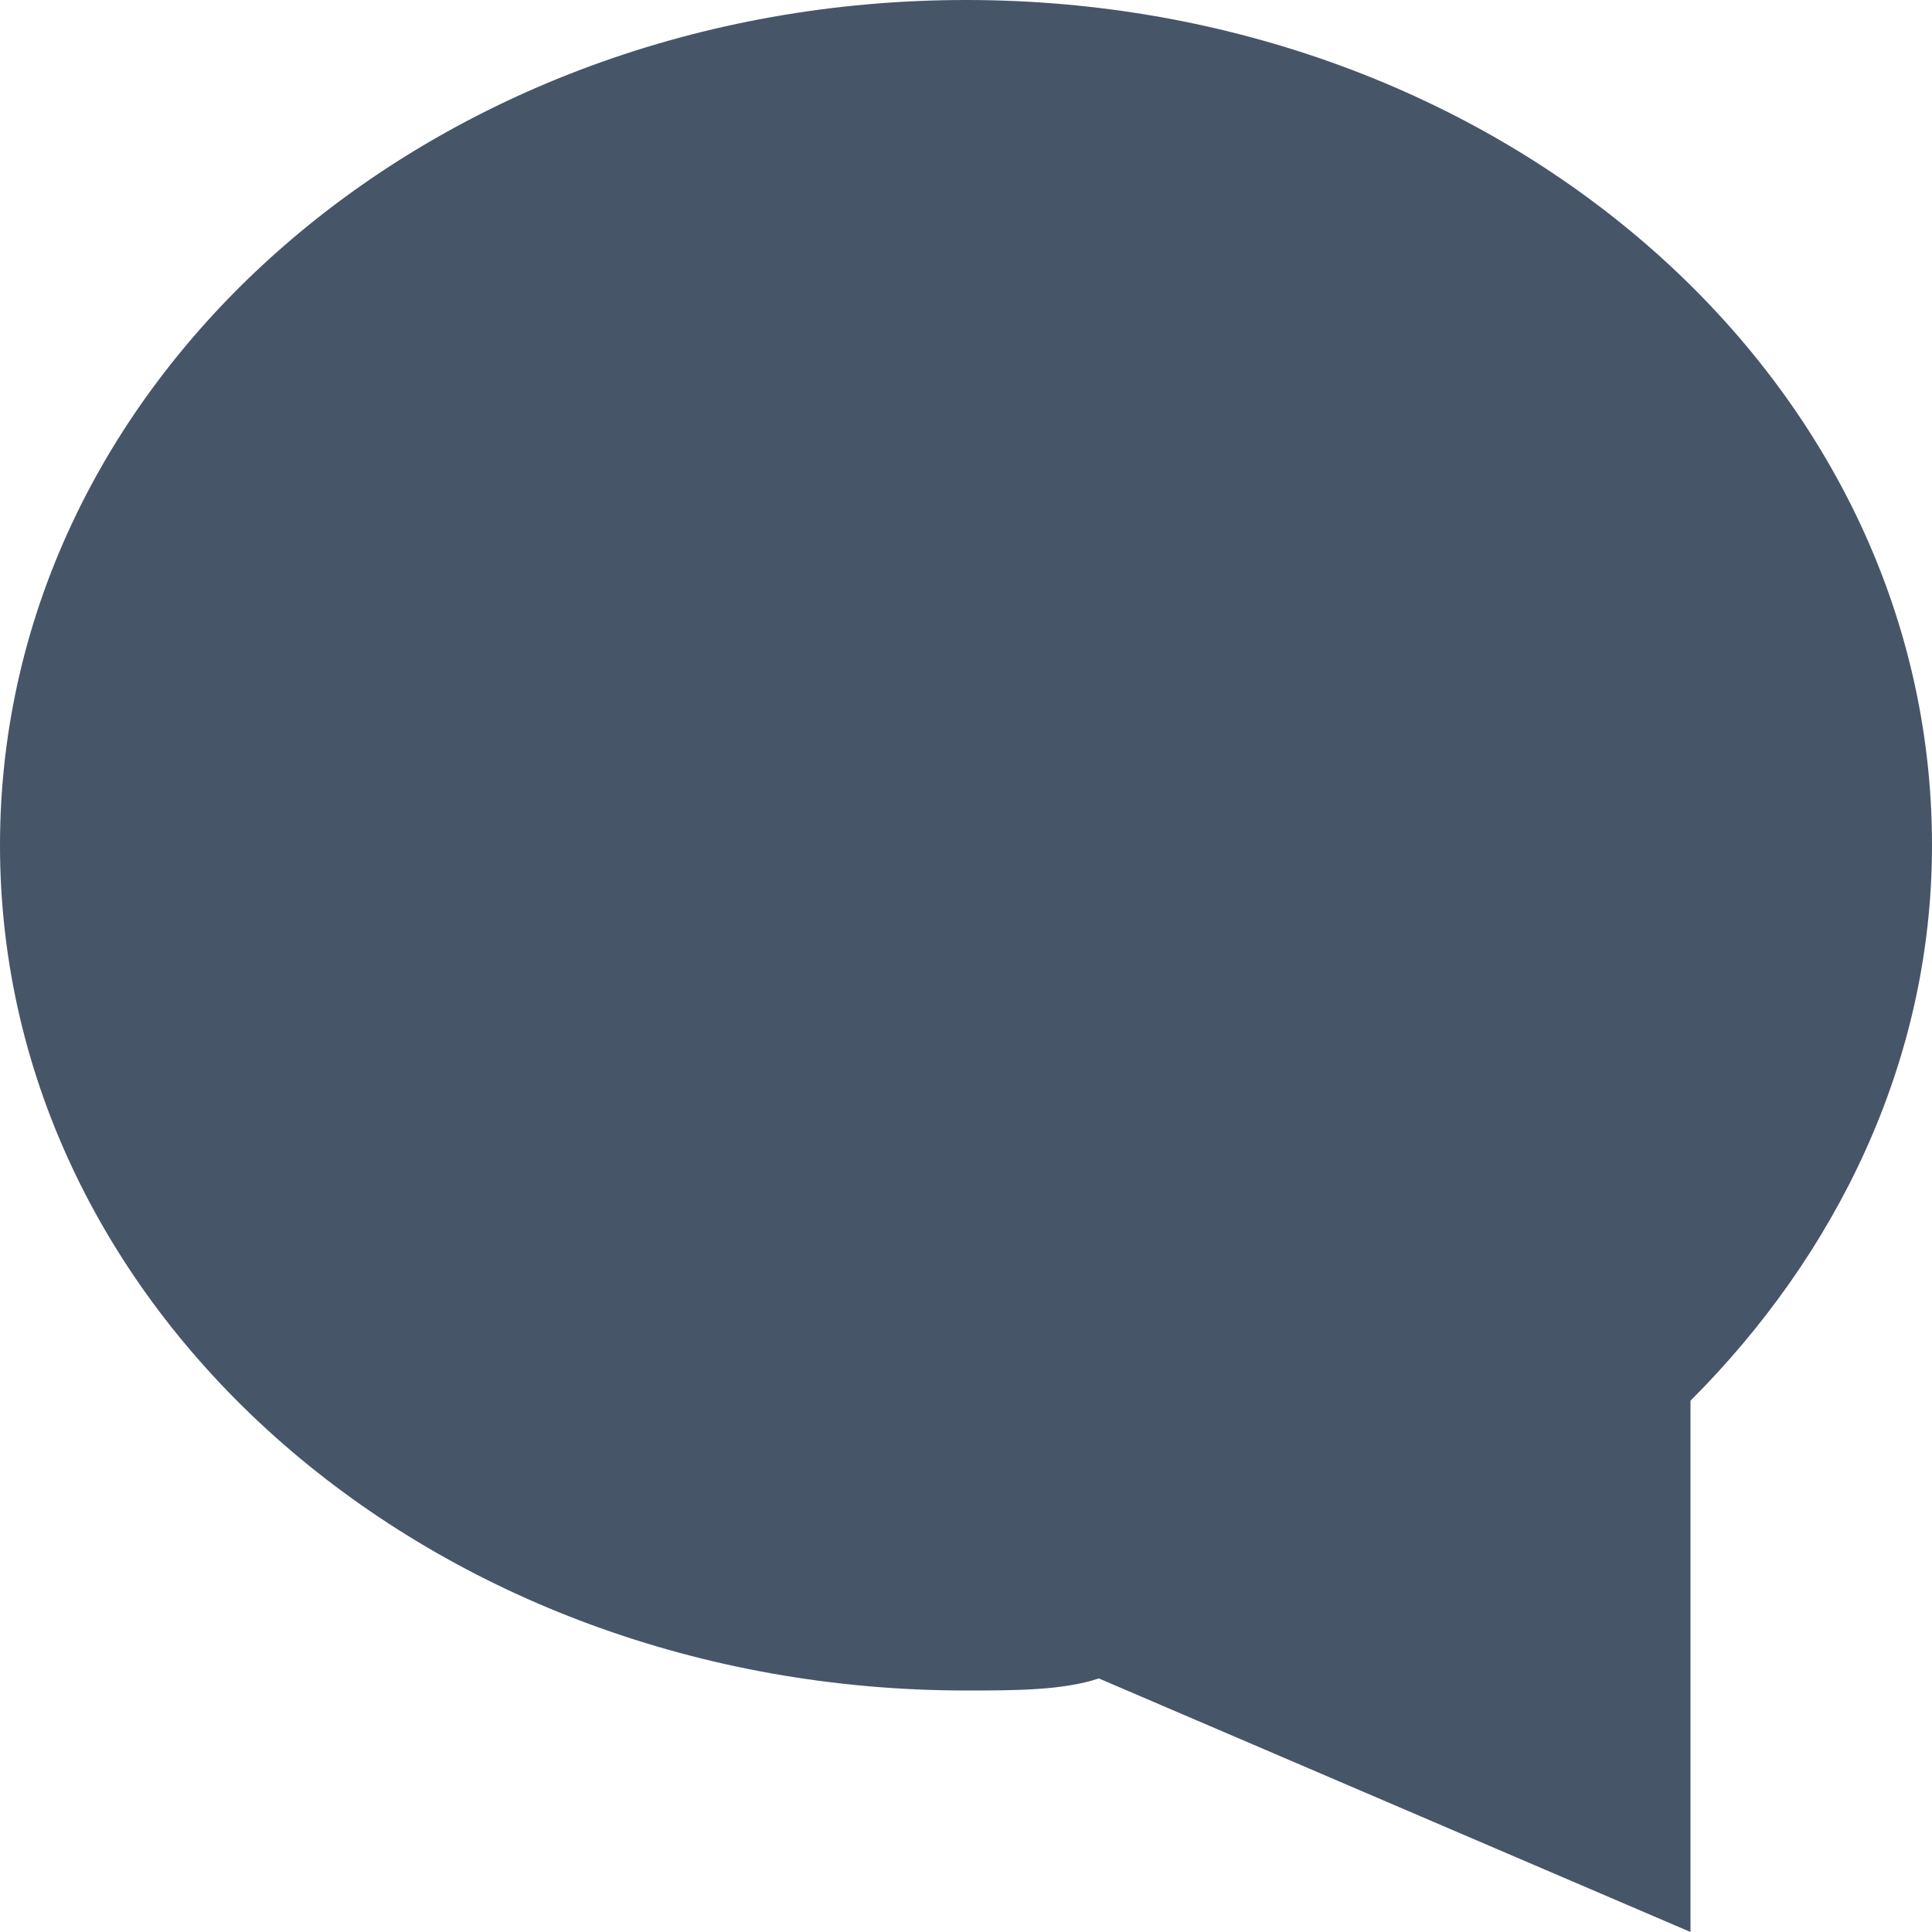
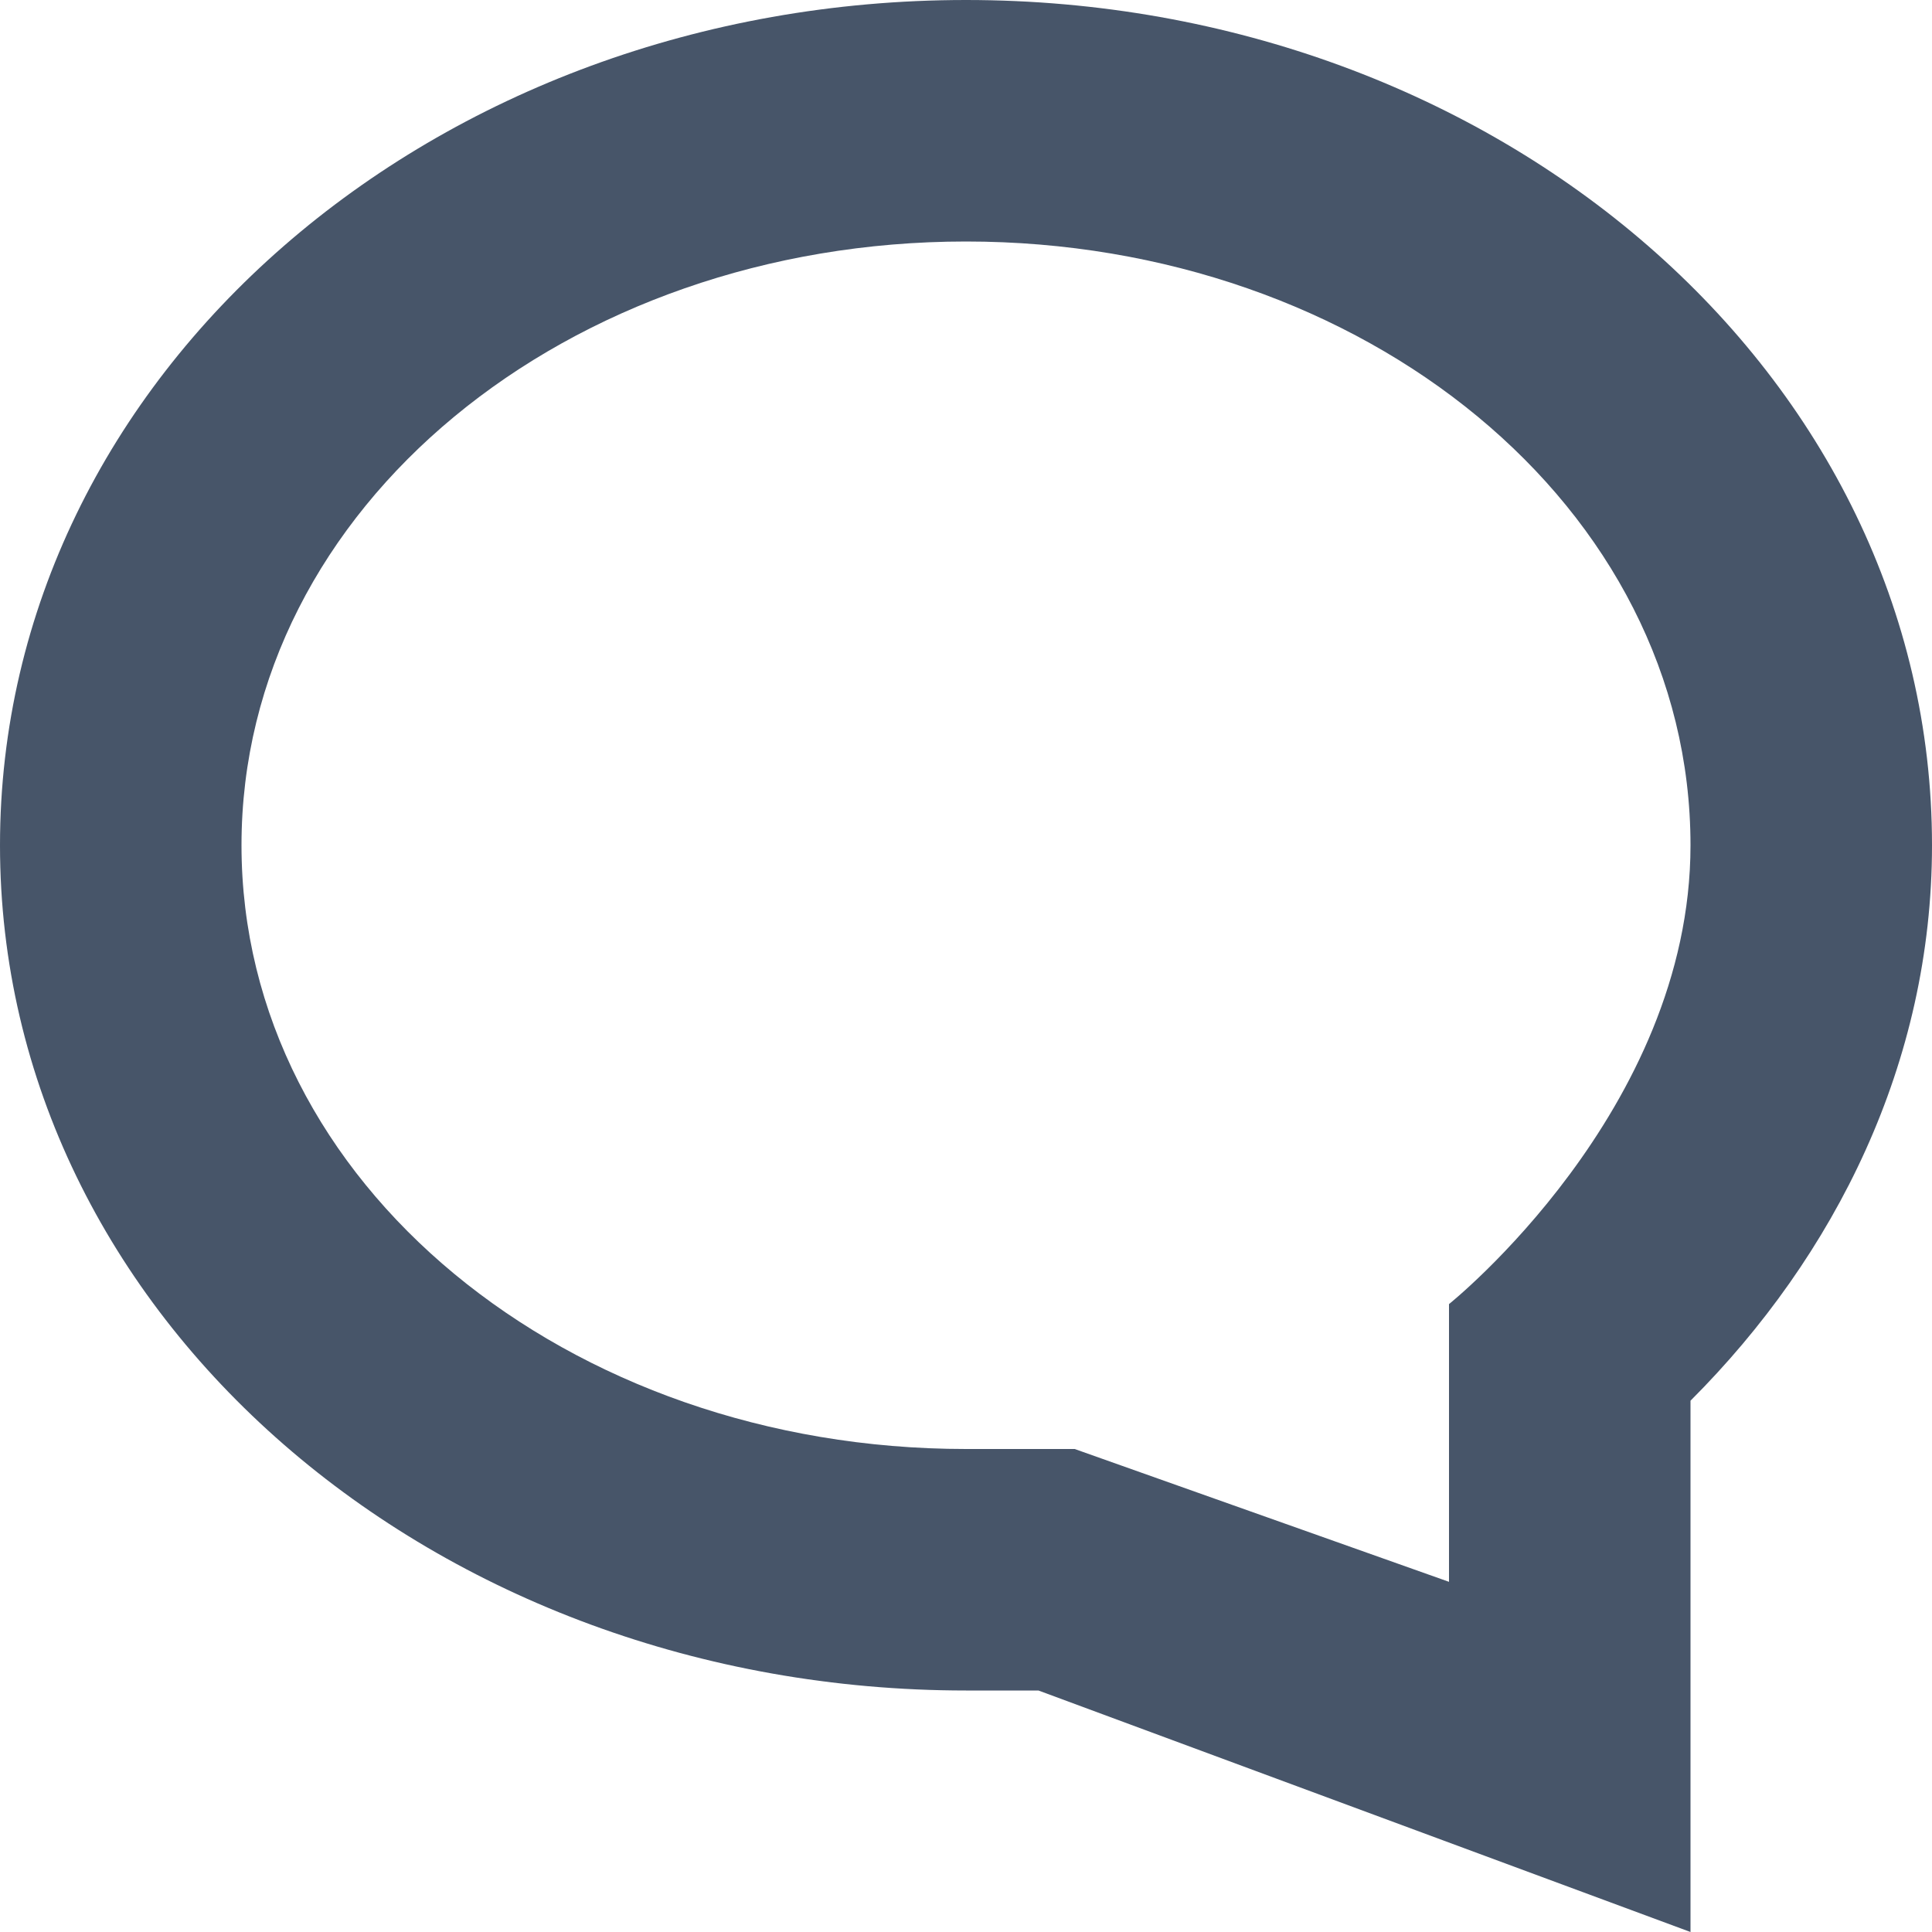
<svg xmlns="http://www.w3.org/2000/svg" width="16" height="16" viewBox="0 0 16 16" fill="none">
-   <path d="M8 0C3.6 0 0 3.1 0 7C0 10.9 3.6 14 8 14C8.4 14 8.8 14 9.1 13.9L14 16V11.6C15.2 10.4 16 8.8 16 7C16 3.1 12.4 0 8 0Z" fill="#475569" />
+   <path d="M8 0C3.6 0 0 3.1 0 7C0 10.9 3.6 14 8 14C8.2 14 8.4 14 8.6 14L14 16V11.6C15.2 10.4 16 8.8 16 7C16 3.1 12.4 0 8 0ZM12 10.8V13.1L8.9 12C8.9 12 8.2 12 8 12C4.7 12 2 9.8 2 7C2 4.2 4.7 2 8 2C11.3 2 14 4.2 14 7C14 9.2 12 10.8 12 10.8Z" fill="#475569" />
</svg>
